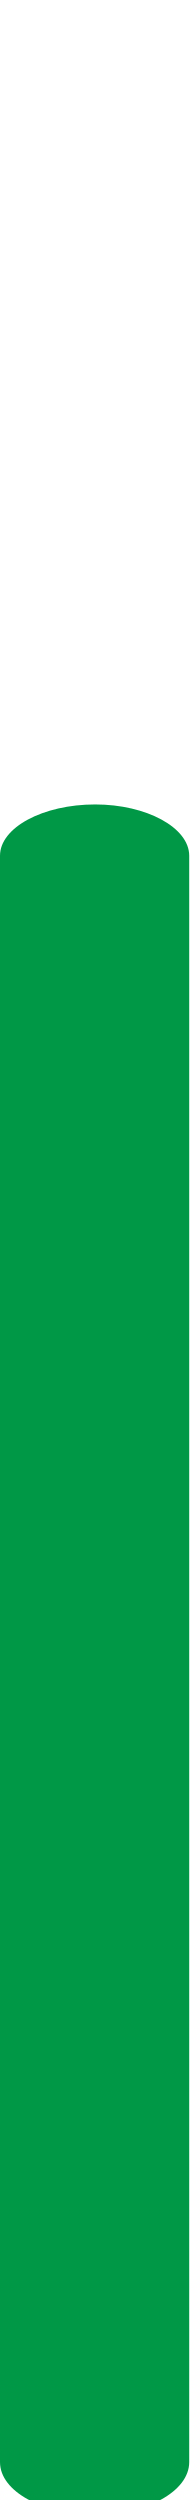
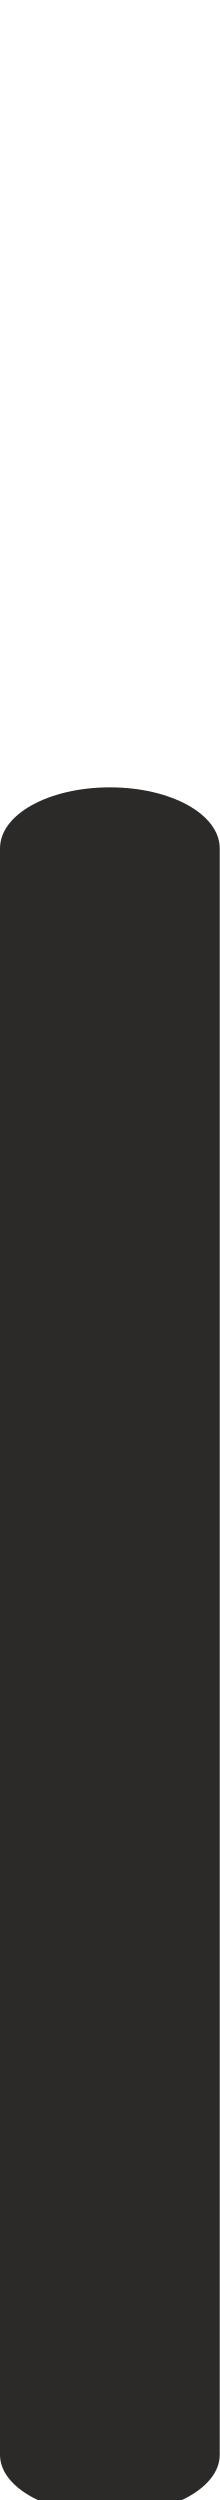
- <svg xmlns="http://www.w3.org/2000/svg" xml:space="preserve" width="155px" height="2048px" version="1.1" style="shape-rendering:geometricPrecision; text-rendering:geometricPrecision; image-rendering:optimizeQuality; fill-rule:evenodd; clip-rule:evenodd" viewBox="0 0 155 2048">
+ <svg xmlns="http://www.w3.org/2000/svg" xml:space="preserve" width="180px" height="2048px" version="1.1" style="shape-rendering:geometricPrecision; text-rendering:geometricPrecision; image-rendering:optimizeQuality; fill-rule:evenodd; clip-rule:evenodd" viewBox="0 0 180 2048">
  <defs>
    <style type="text/css">
   
-     .fil0 {fill:#009846;fill-rule:nonzero}
+     .fil0 {fill:#2B2A29;fill-rule:nonzero}
   
  </style>
  </defs>
  <g id="Layer_x0020_1">
-     <path class="fil0" d="M155 2017c0,24 -35,43 -77,43 -43,0 -78,-19 -78,-43l0 -1316c0,-23 35,-42 78,-42 42,0 77,19 77,42l0 1316z" />
+     <path class="fil0" d="M180 2011c0,27 -40,49 -90,49 -50,0 -90,-22 -90,-49l0 -1316c0,-28 40,-50 90,-50 50,0 90,22 90,50l0 1316z" />
  </g>
</svg>
